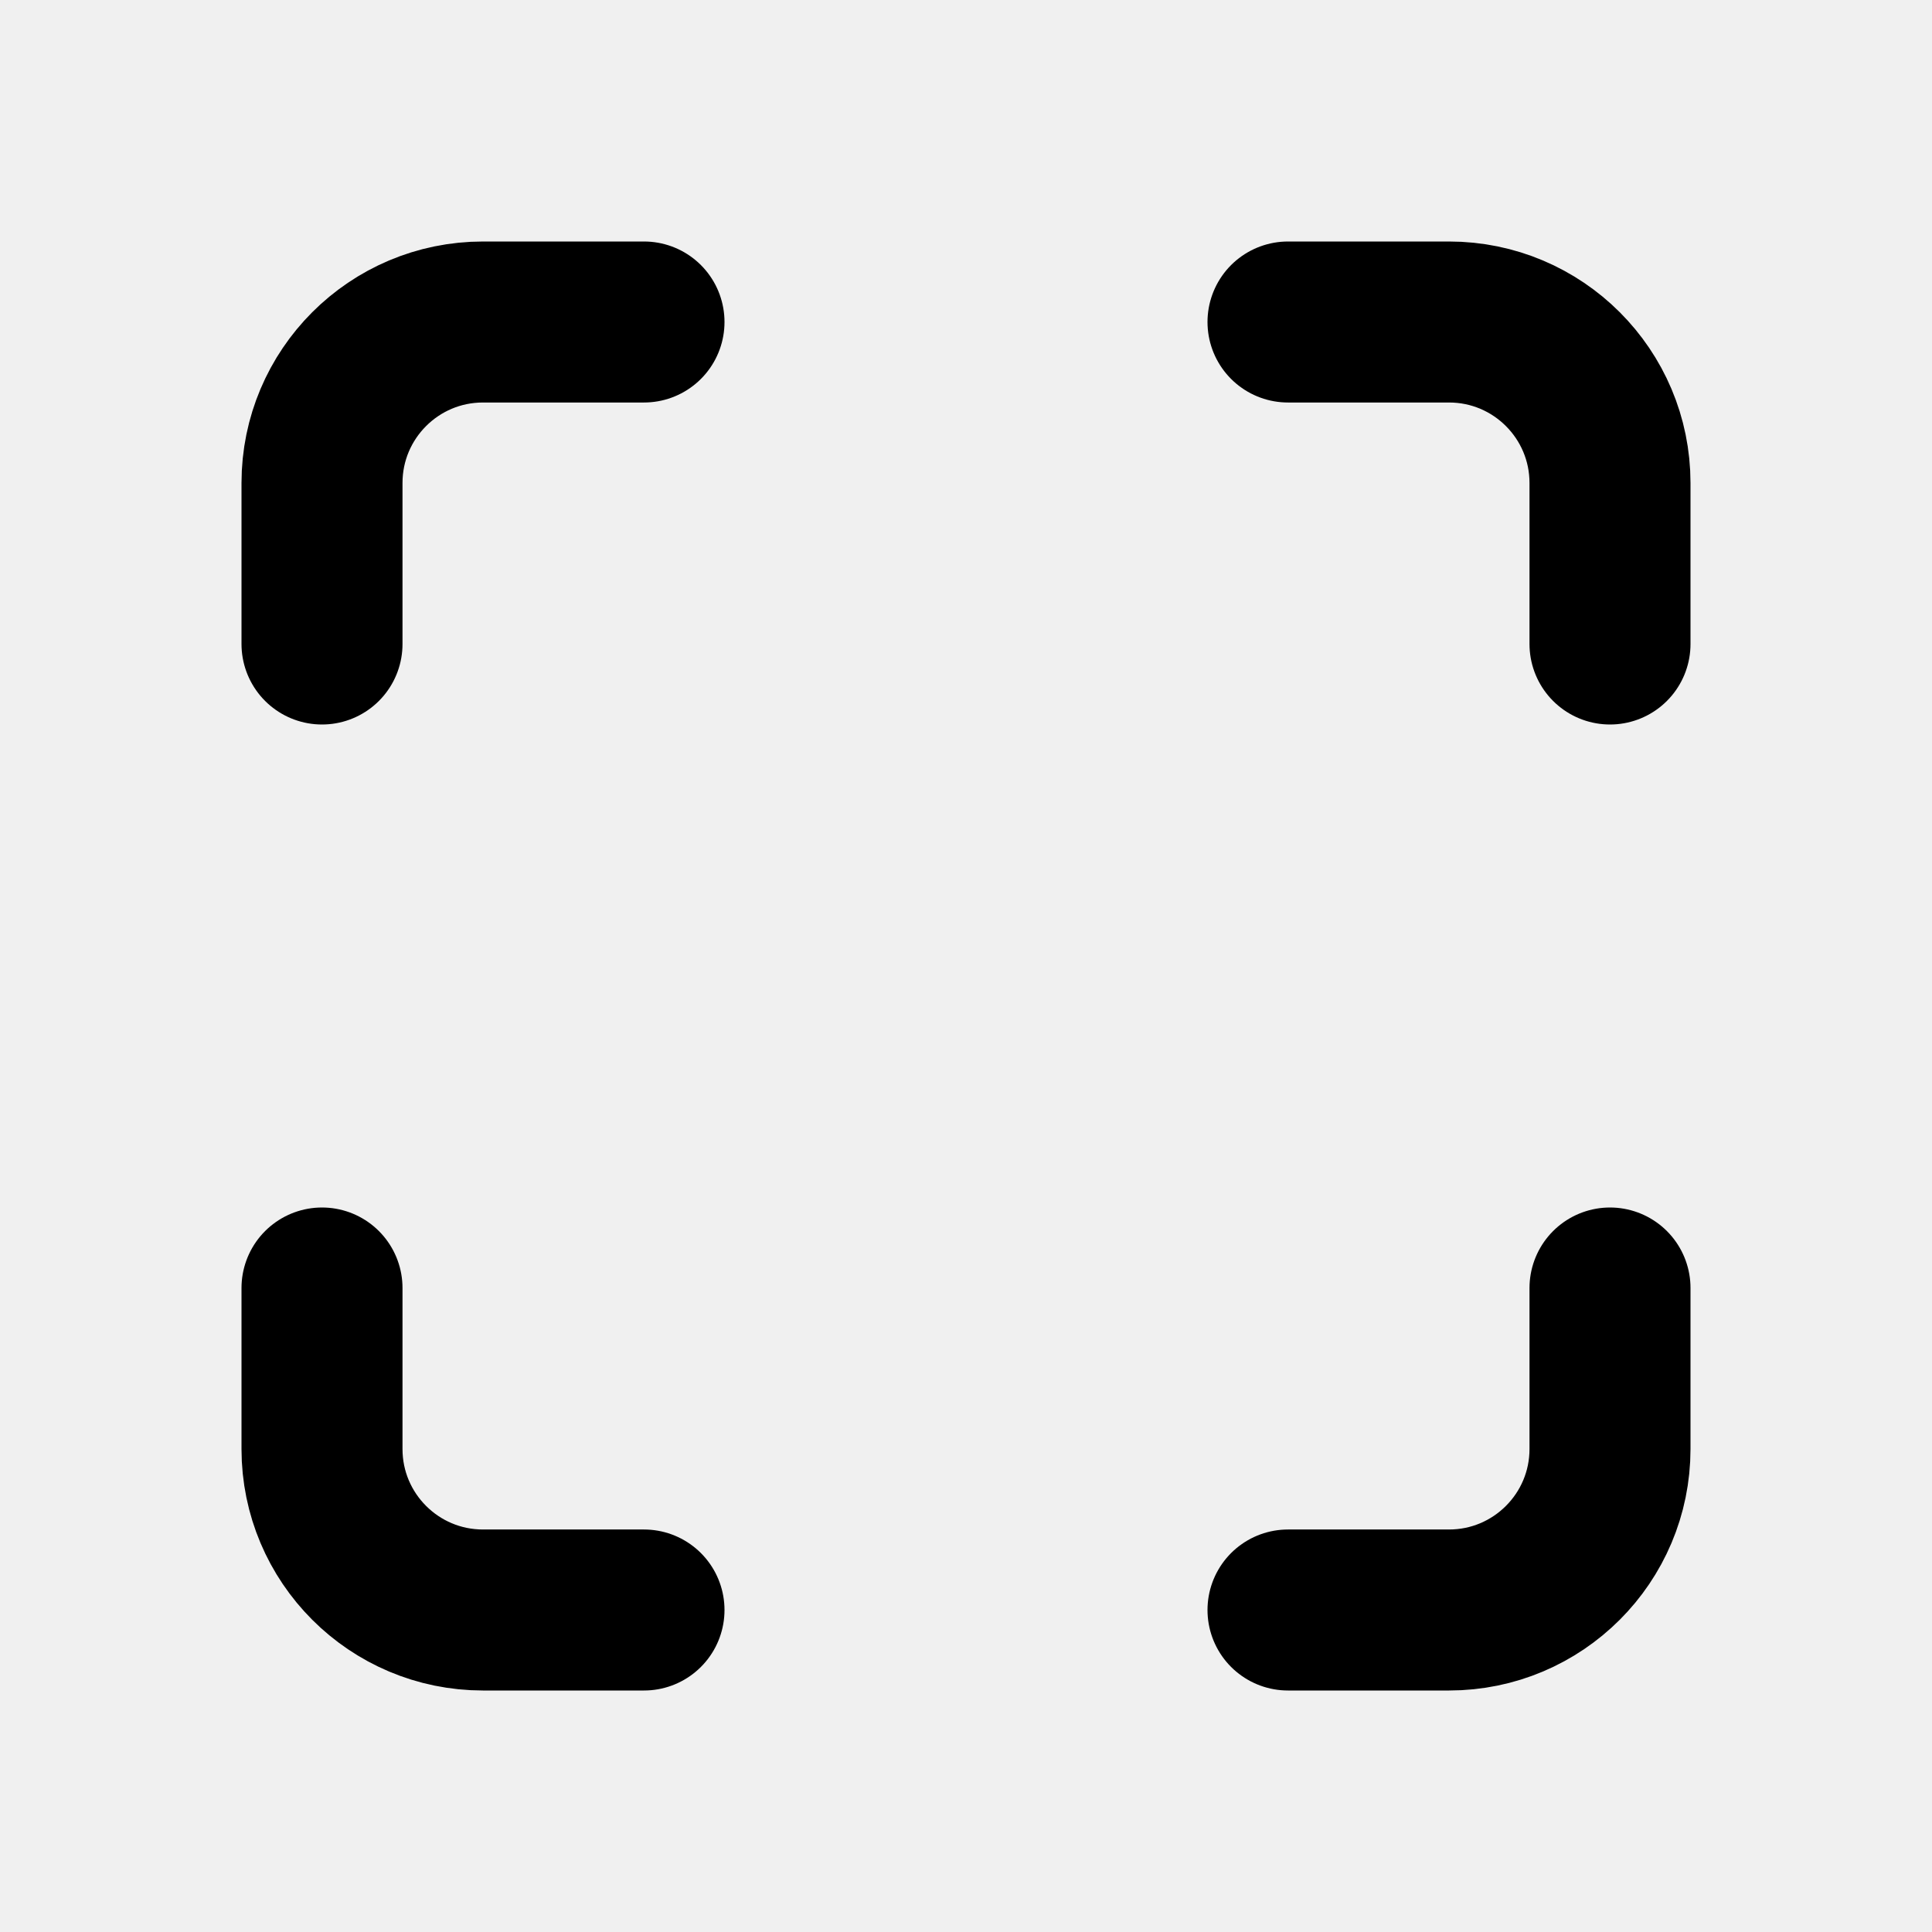
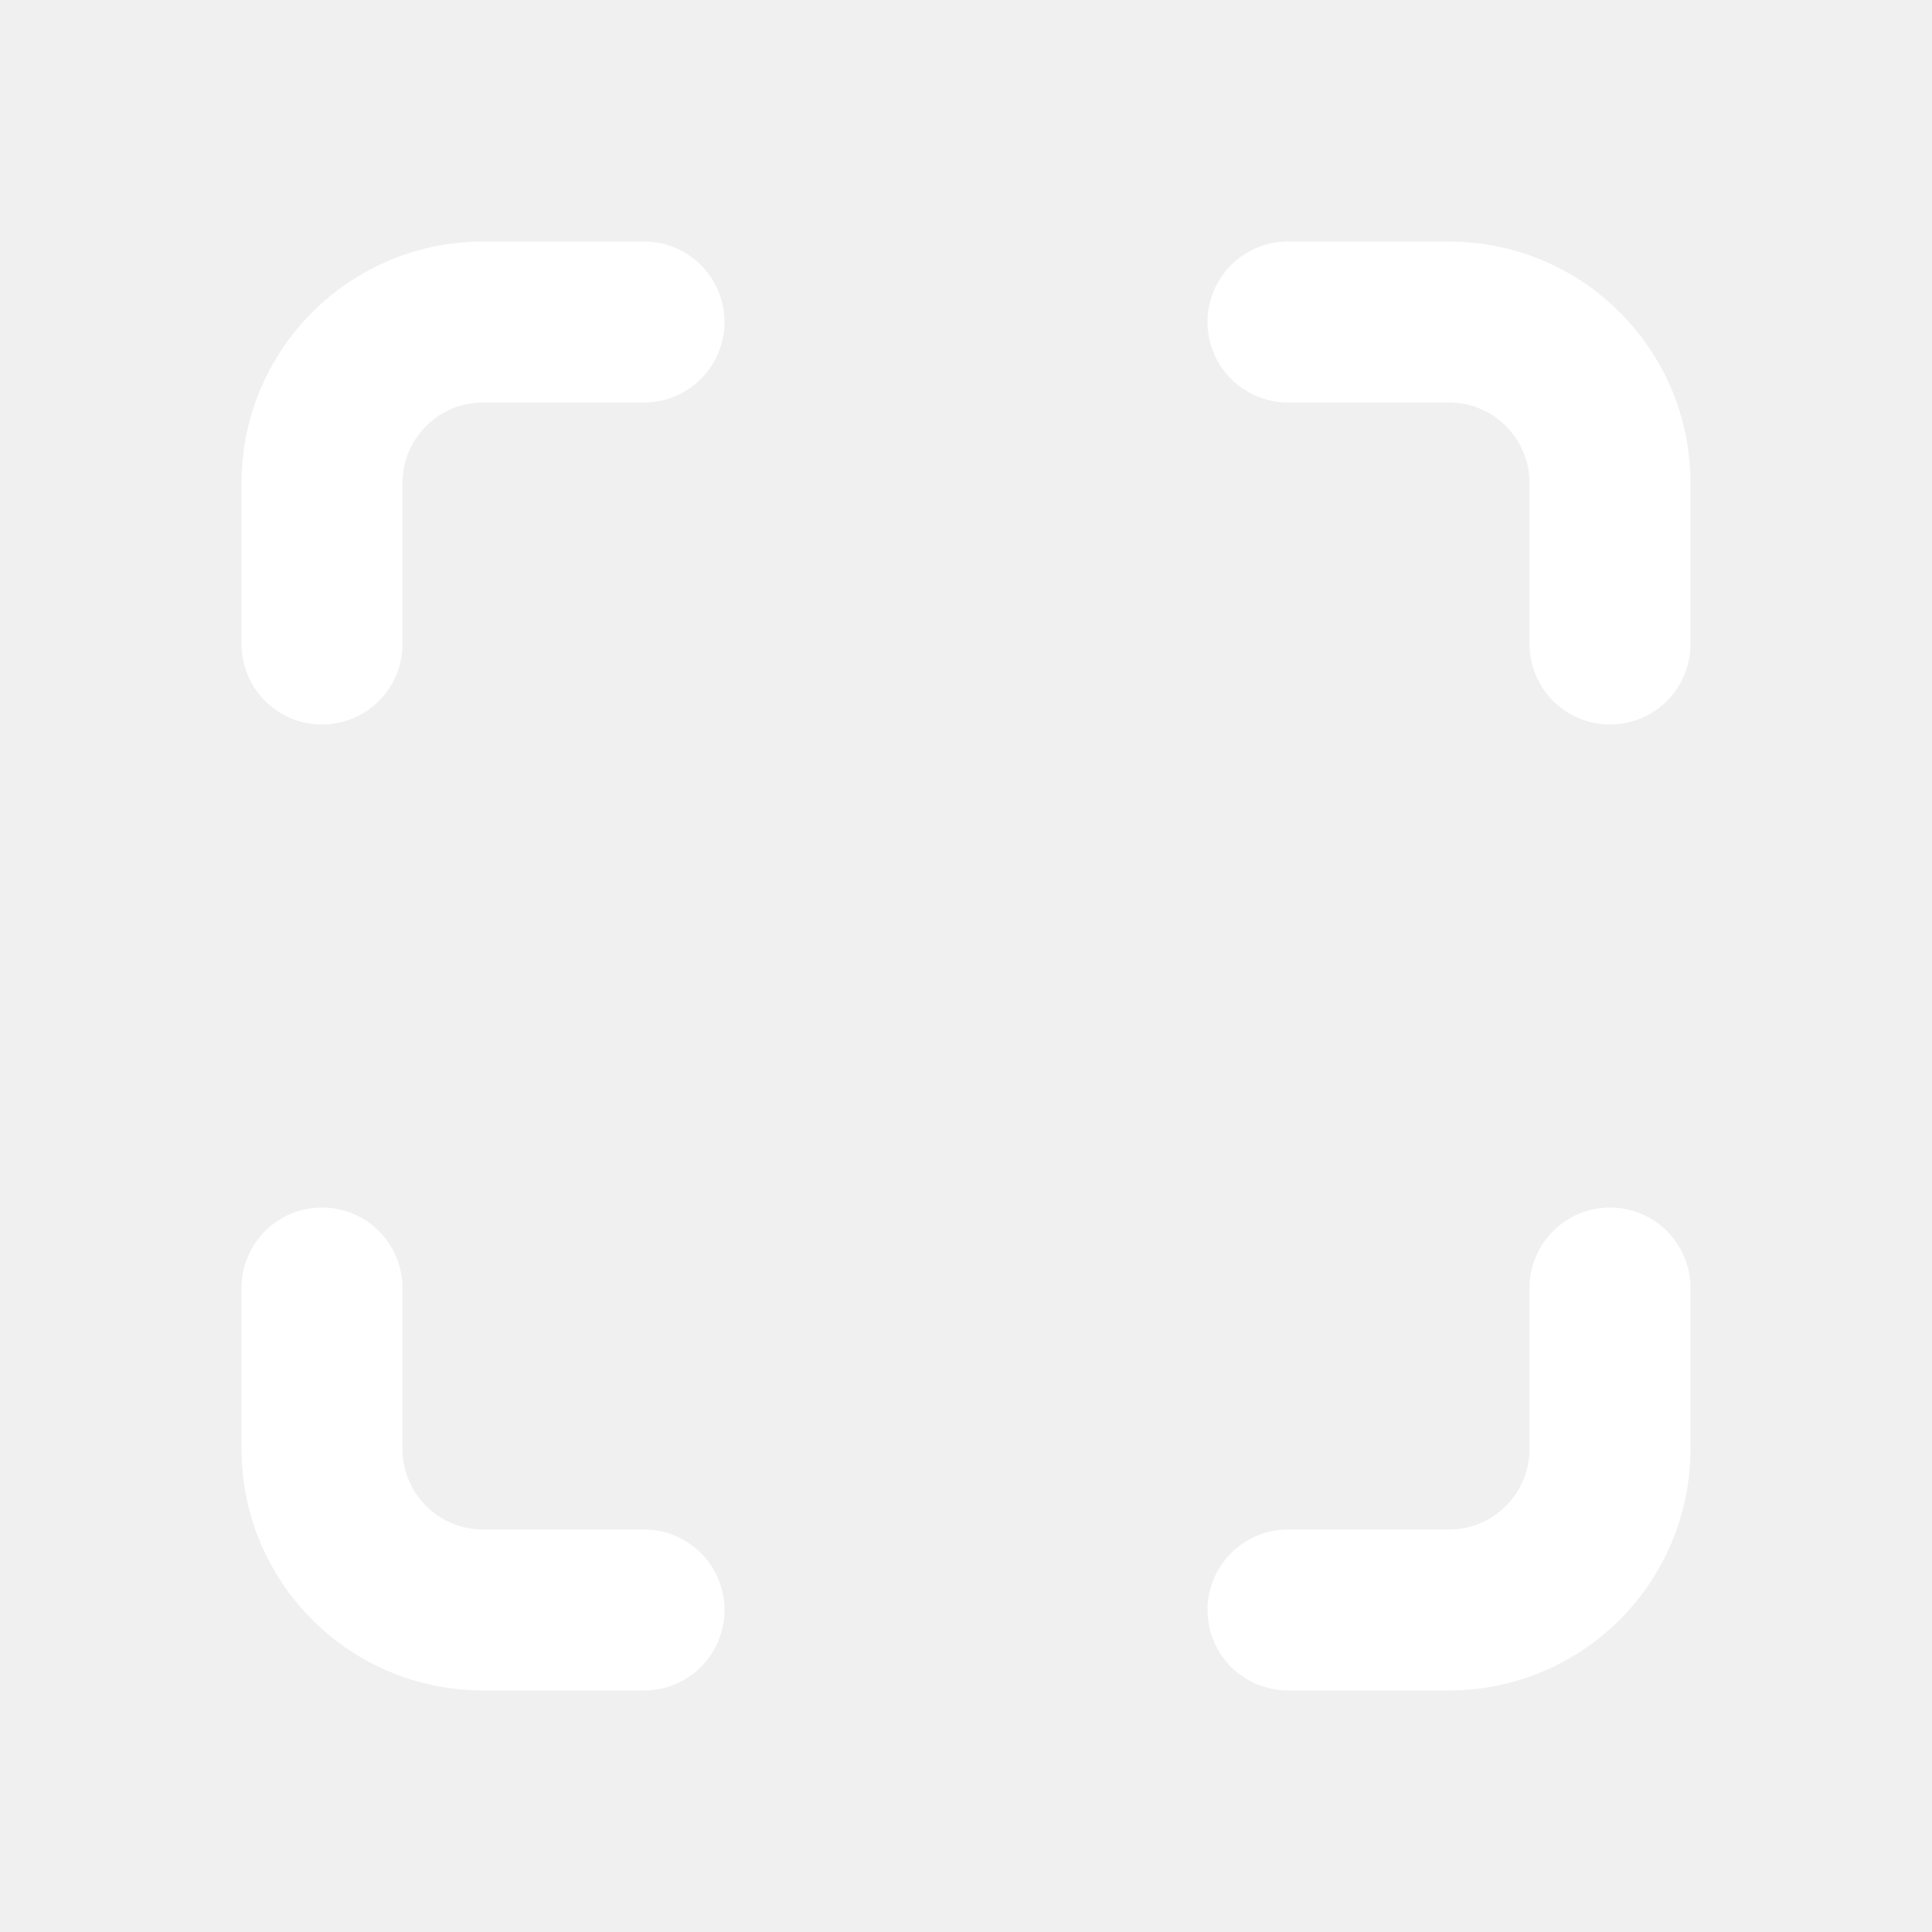
- <svg xmlns="http://www.w3.org/2000/svg" class="icon icon-tabler icon-tabler-maximize" width="24" height="24" viewBox="0 0 24 24" stroke-width="2" stroke="currentColor" fill="none" stroke-linecap="round" stroke-linejoin="round">
+ <svg xmlns="http://www.w3.org/2000/svg" class="icon icon-tabler icon-tabler-maximize" width="24" height="24" viewBox="0 0 24 24" stroke-width="2" stroke="#ffffff" fill="none" stroke-linecap="round" stroke-linejoin="round">
  <path stroke="none" d="M0 0h24v24H0z" fill="none" />
  <path d="M4 8v-2a2 2 0 0 1 2 -2h2" />
  <path d="M4 16v2a2 2 0 0 0 2 2h2" />
  <path d="M16 4h2a2 2 0 0 1 2 2v2" />
  <path d="M16 20h2a2 2 0 0 0 2 -2v-2" />
</svg>
